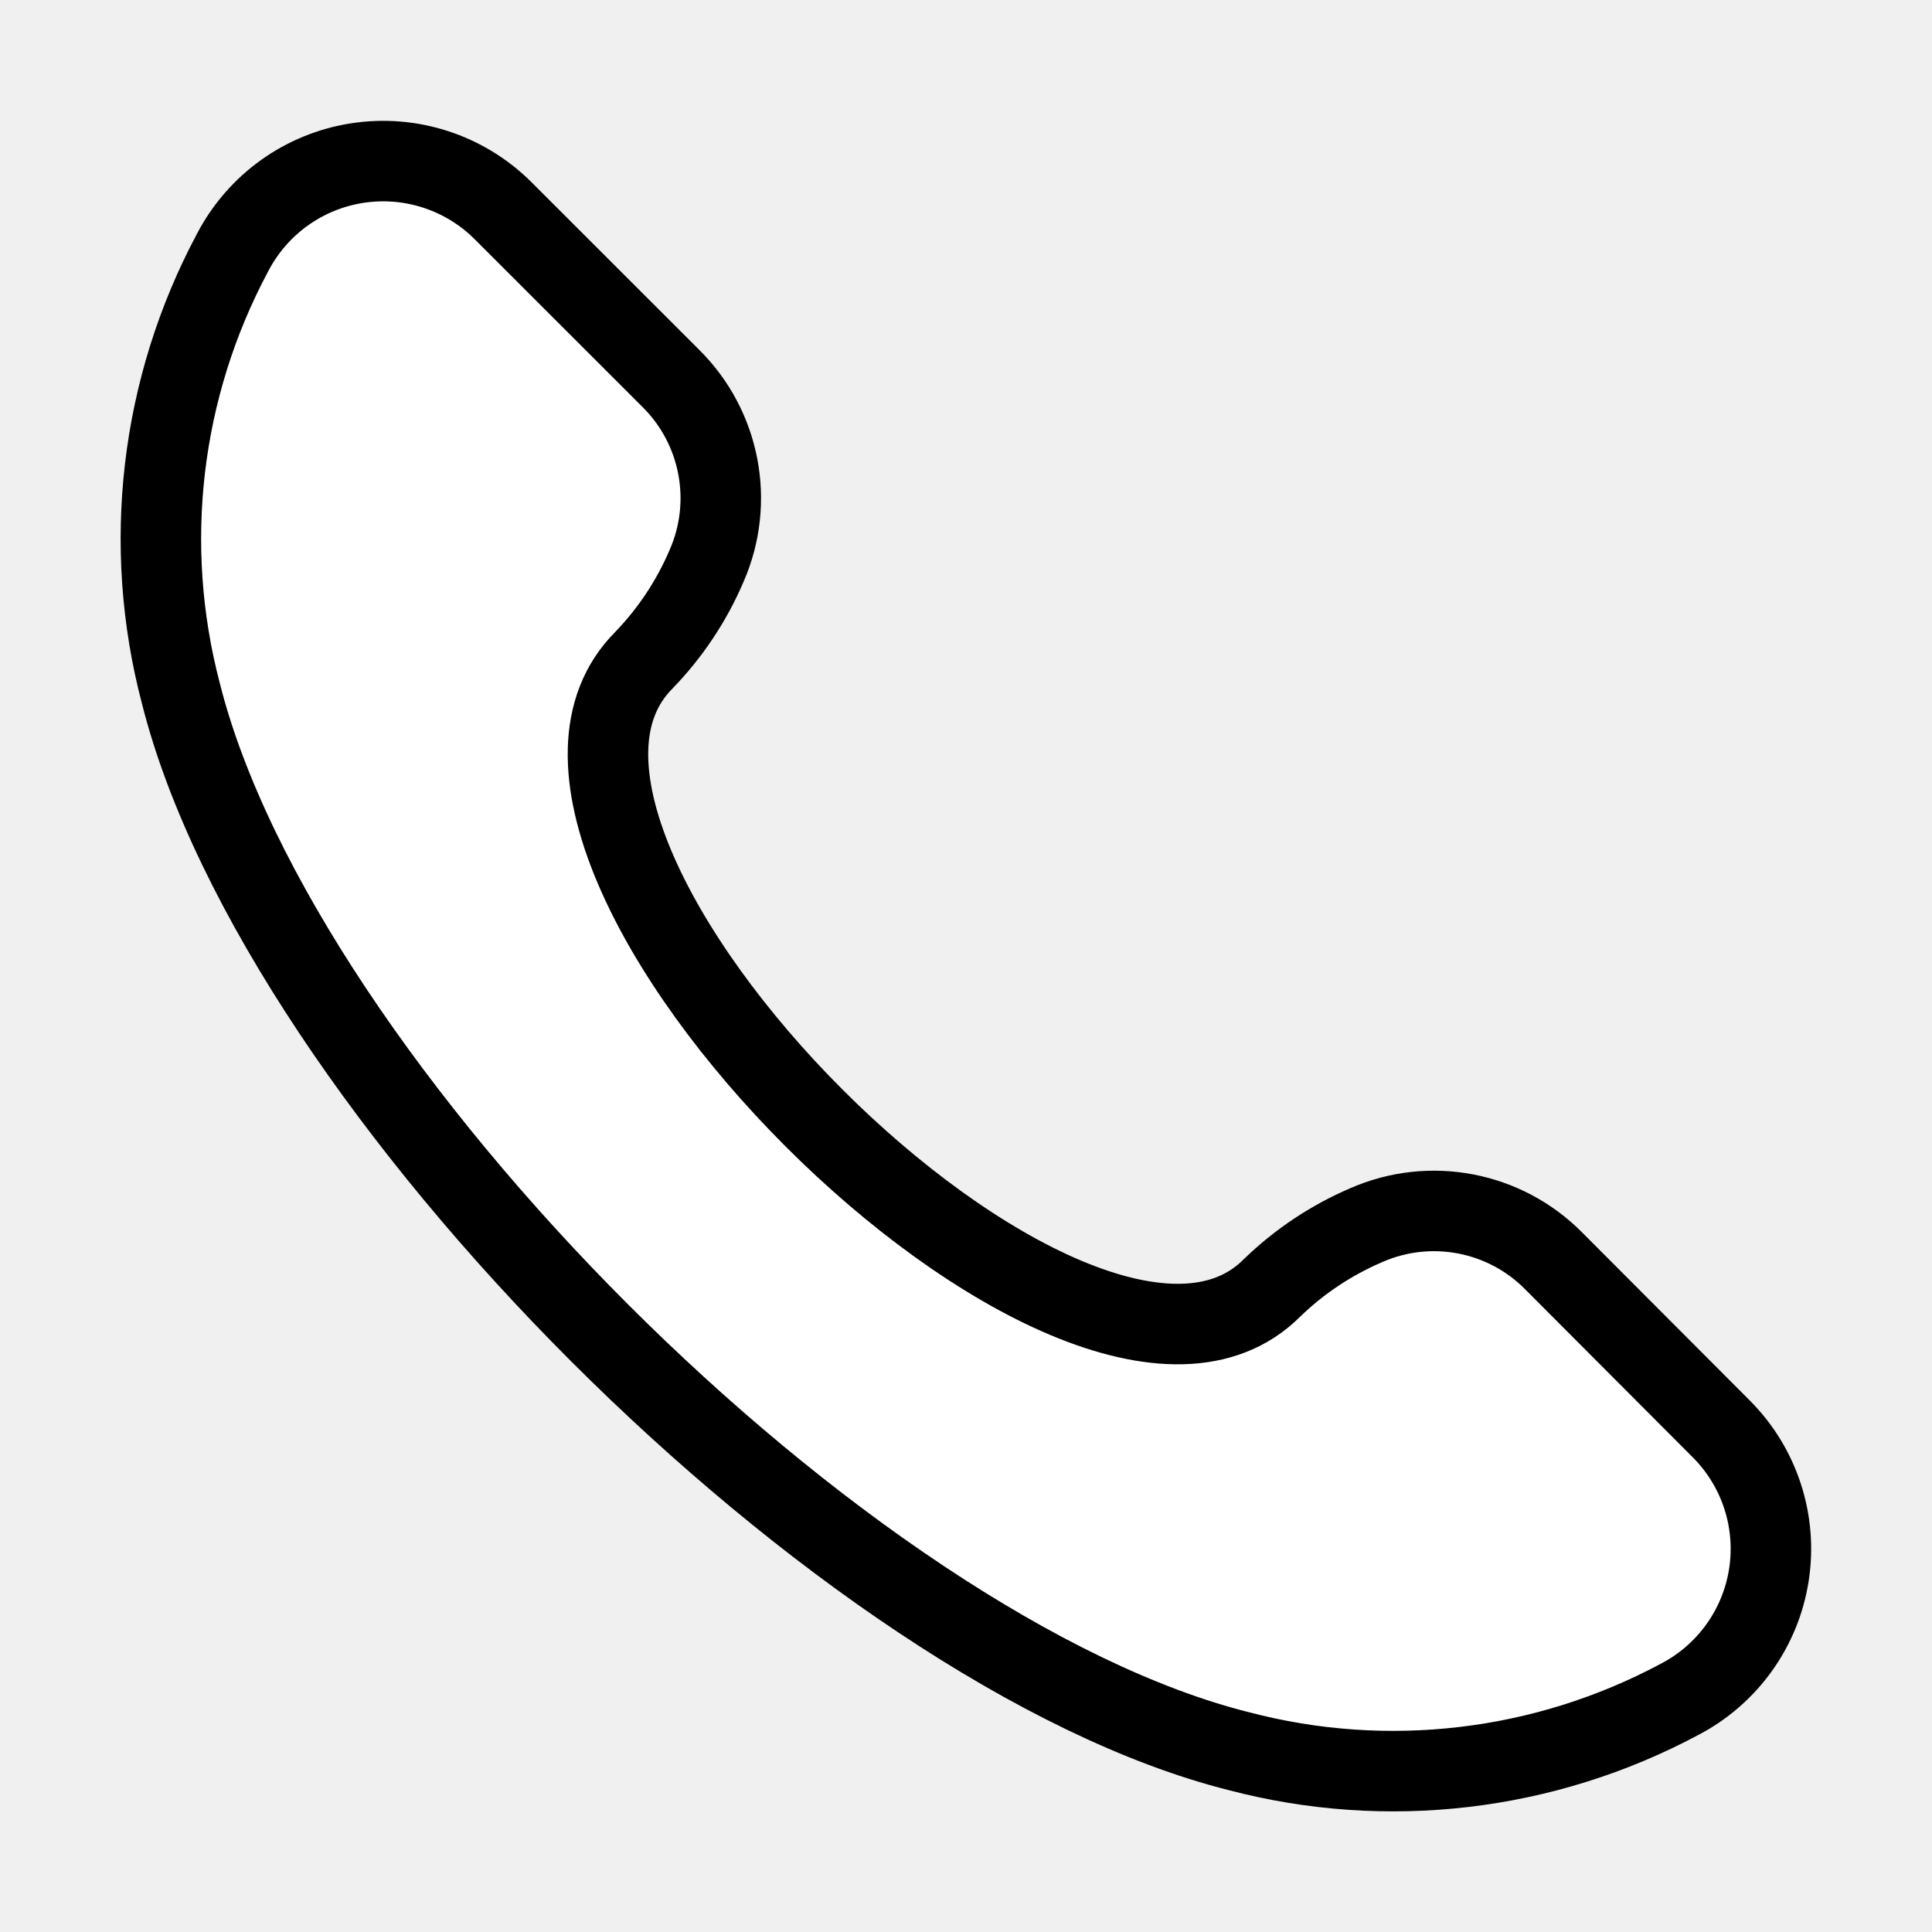
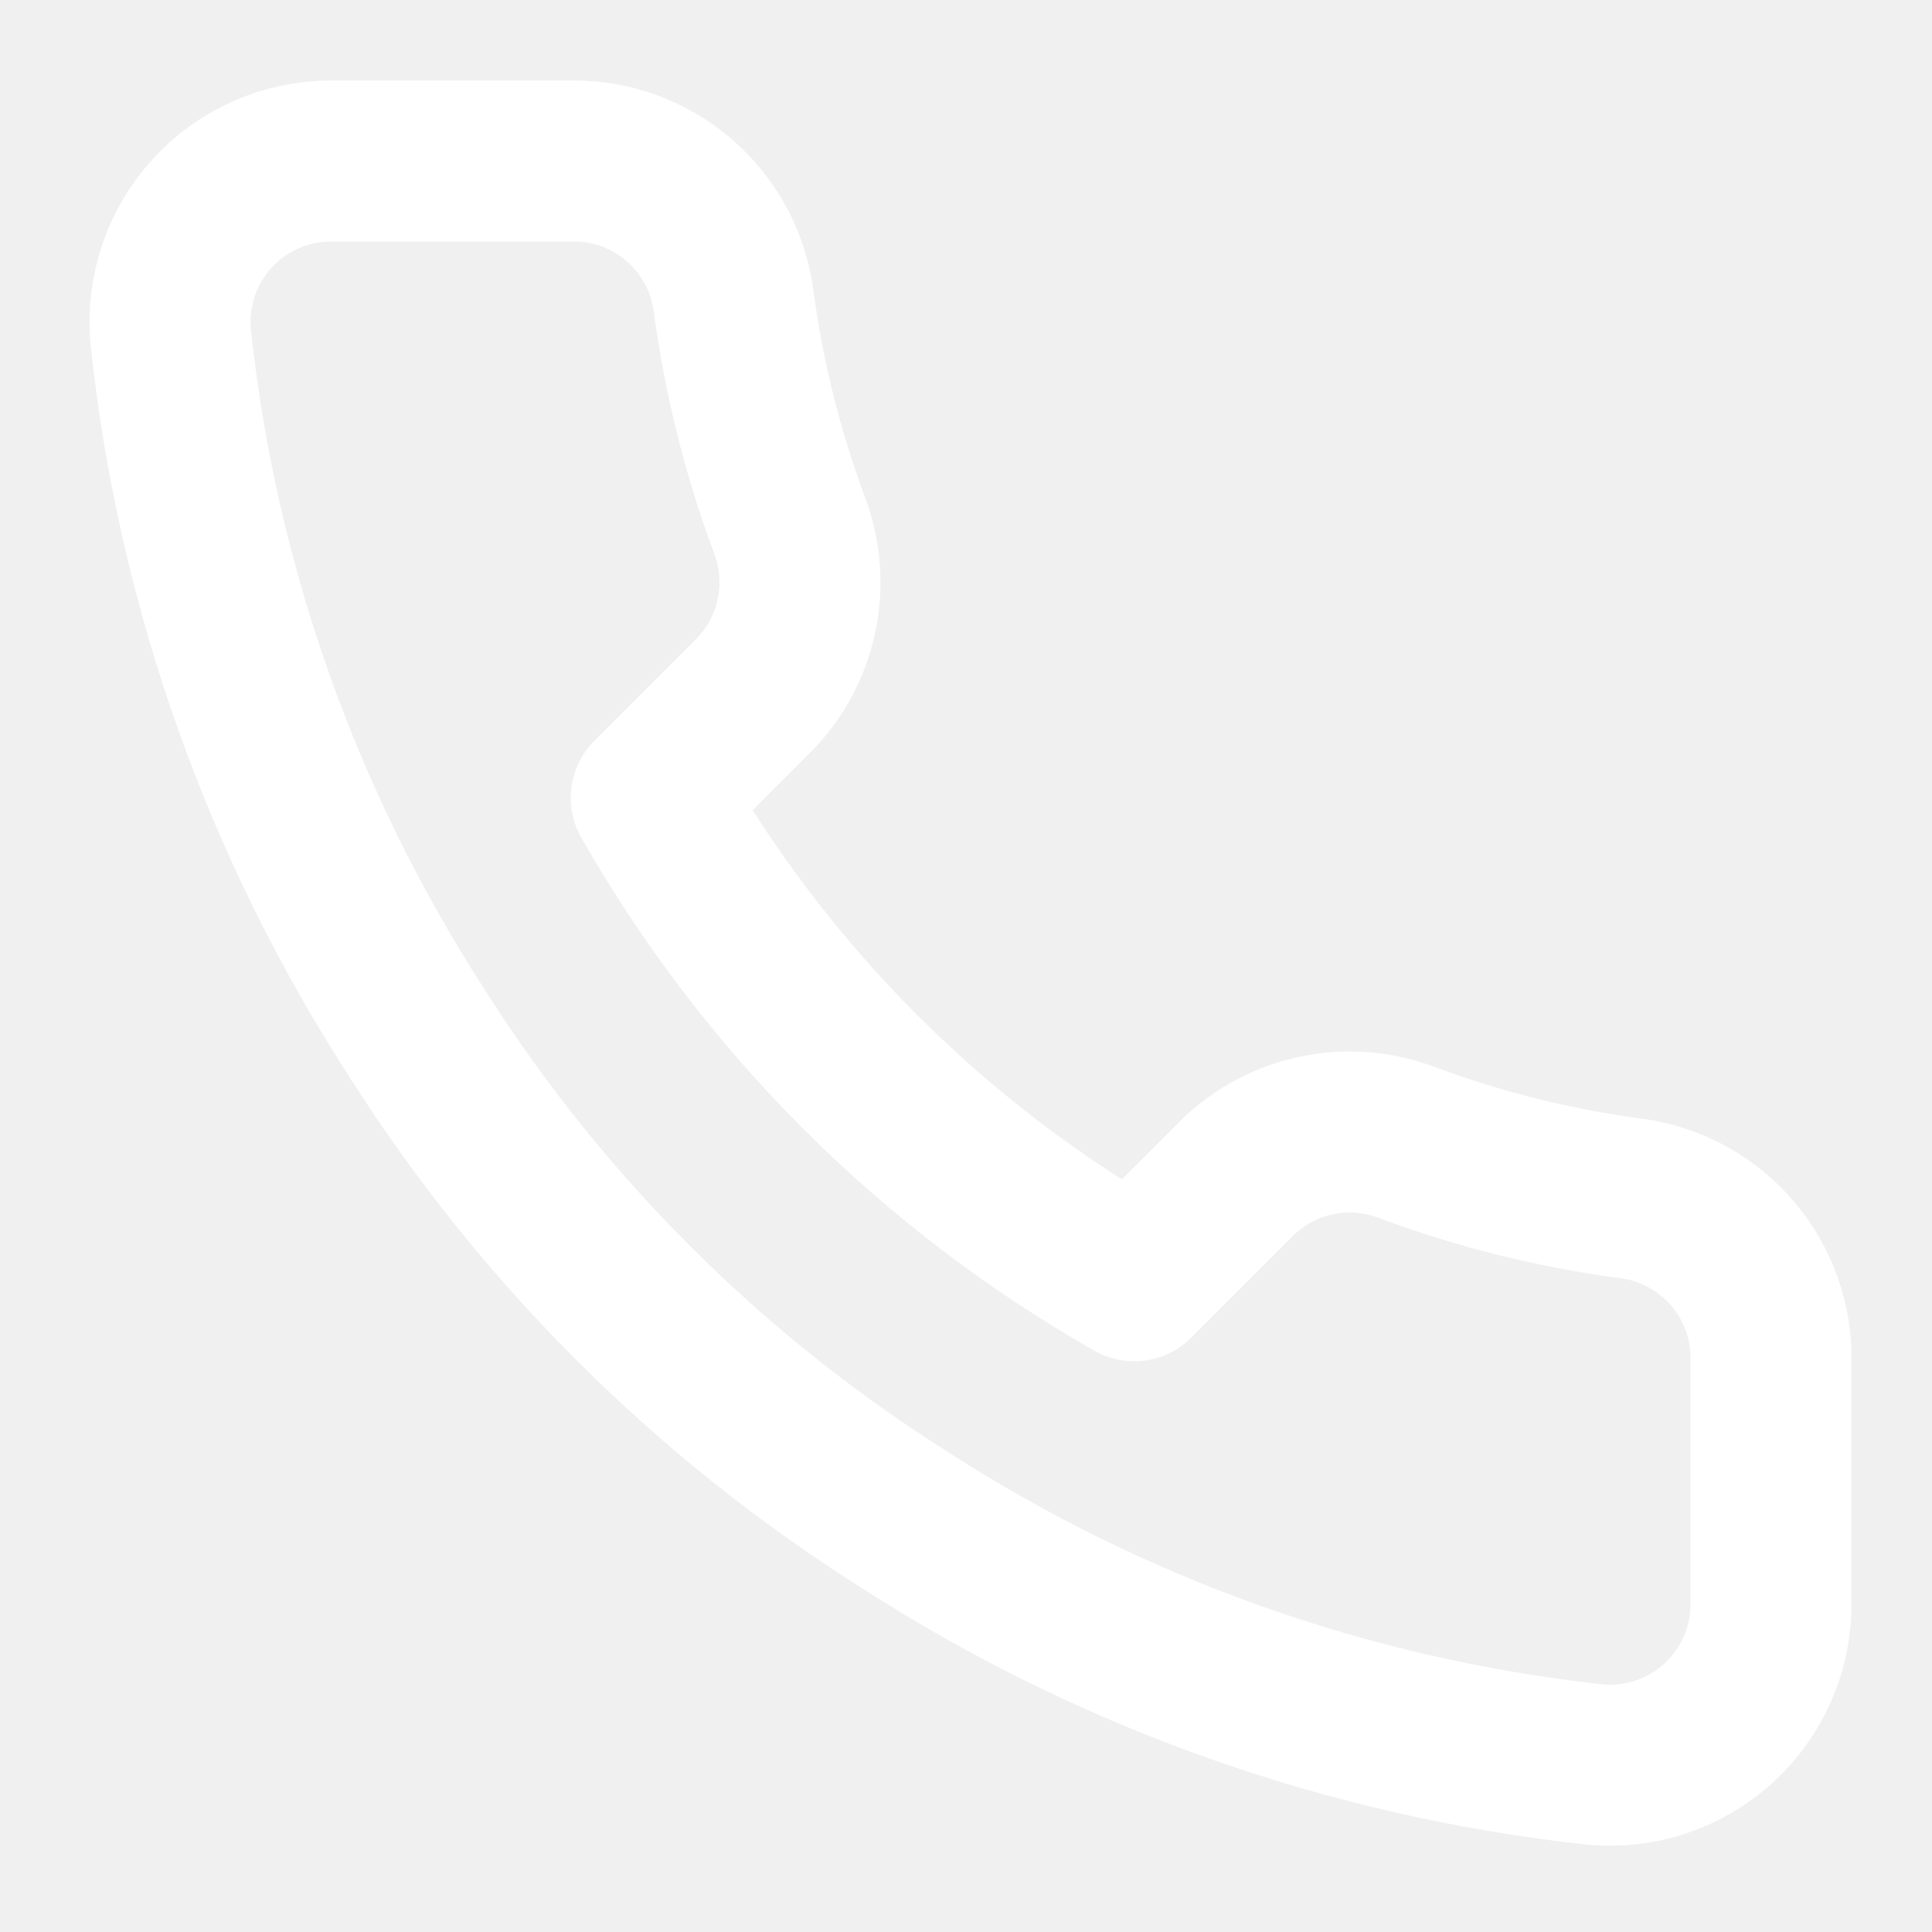
- <svg xmlns="http://www.w3.org/2000/svg" className="h-10 w-10 text-slate-300" viewBox="0 0 24 24" fill="white" stroke="currentColor" strokeWidth="2" strokeLinecap="round" strokeLinejoin="round">
-   <path d="M21.384,17.752a2.108,2.108,0,0,1-.522,3.359,7.543,7.543,0,0,1-5.476.642C10.5,20.523,3.477,13.5,2.247,8.614a7.543,7.543,0,0,1,.642-5.476,2.108,2.108,0,0,1,3.359-.522L8.333,4.7a2.094,2.094,0,0,1,.445,2.328A3.877,3.877,0,0,1,8,8.2c-2.384,2.384,5.417,10.185,7.8,7.8a3.877,3.877,0,0,1,1.173-.781,2.092,2.092,0,0,1,2.328.445Z" />
+ <svg xmlns="http://www.w3.org/2000/svg" width="24" height="24" viewBox="0 0 24 24" fill="none" stroke="white" stroke-width="2" stroke-linecap="round" stroke-linejoin="round" class="lucide lucide-phone">
+   <path d="M22 16.92v3a2 2 0 0 1-2.18 2 19.79 19.79 0 0 1-8.63-3.07 19.5 19.5 0 0 1-6-6 19.79 19.79 0 0 1-3.07-8.67A2 2 0 0 1 4.11 2h3a2 2 0 0 1 2 1.72 12.84 12.84 0 0 0 .7 2.81 2 2 0 0 1-.45 2.11L8.09 9.91a16 16 0 0 0 6 6l1.27-1.27a2 2 0 0 1 2.11-.45 12.84 12.84 0 0 0 2.81.7A2 2 0 0 1 22 16.92z" />
</svg>
